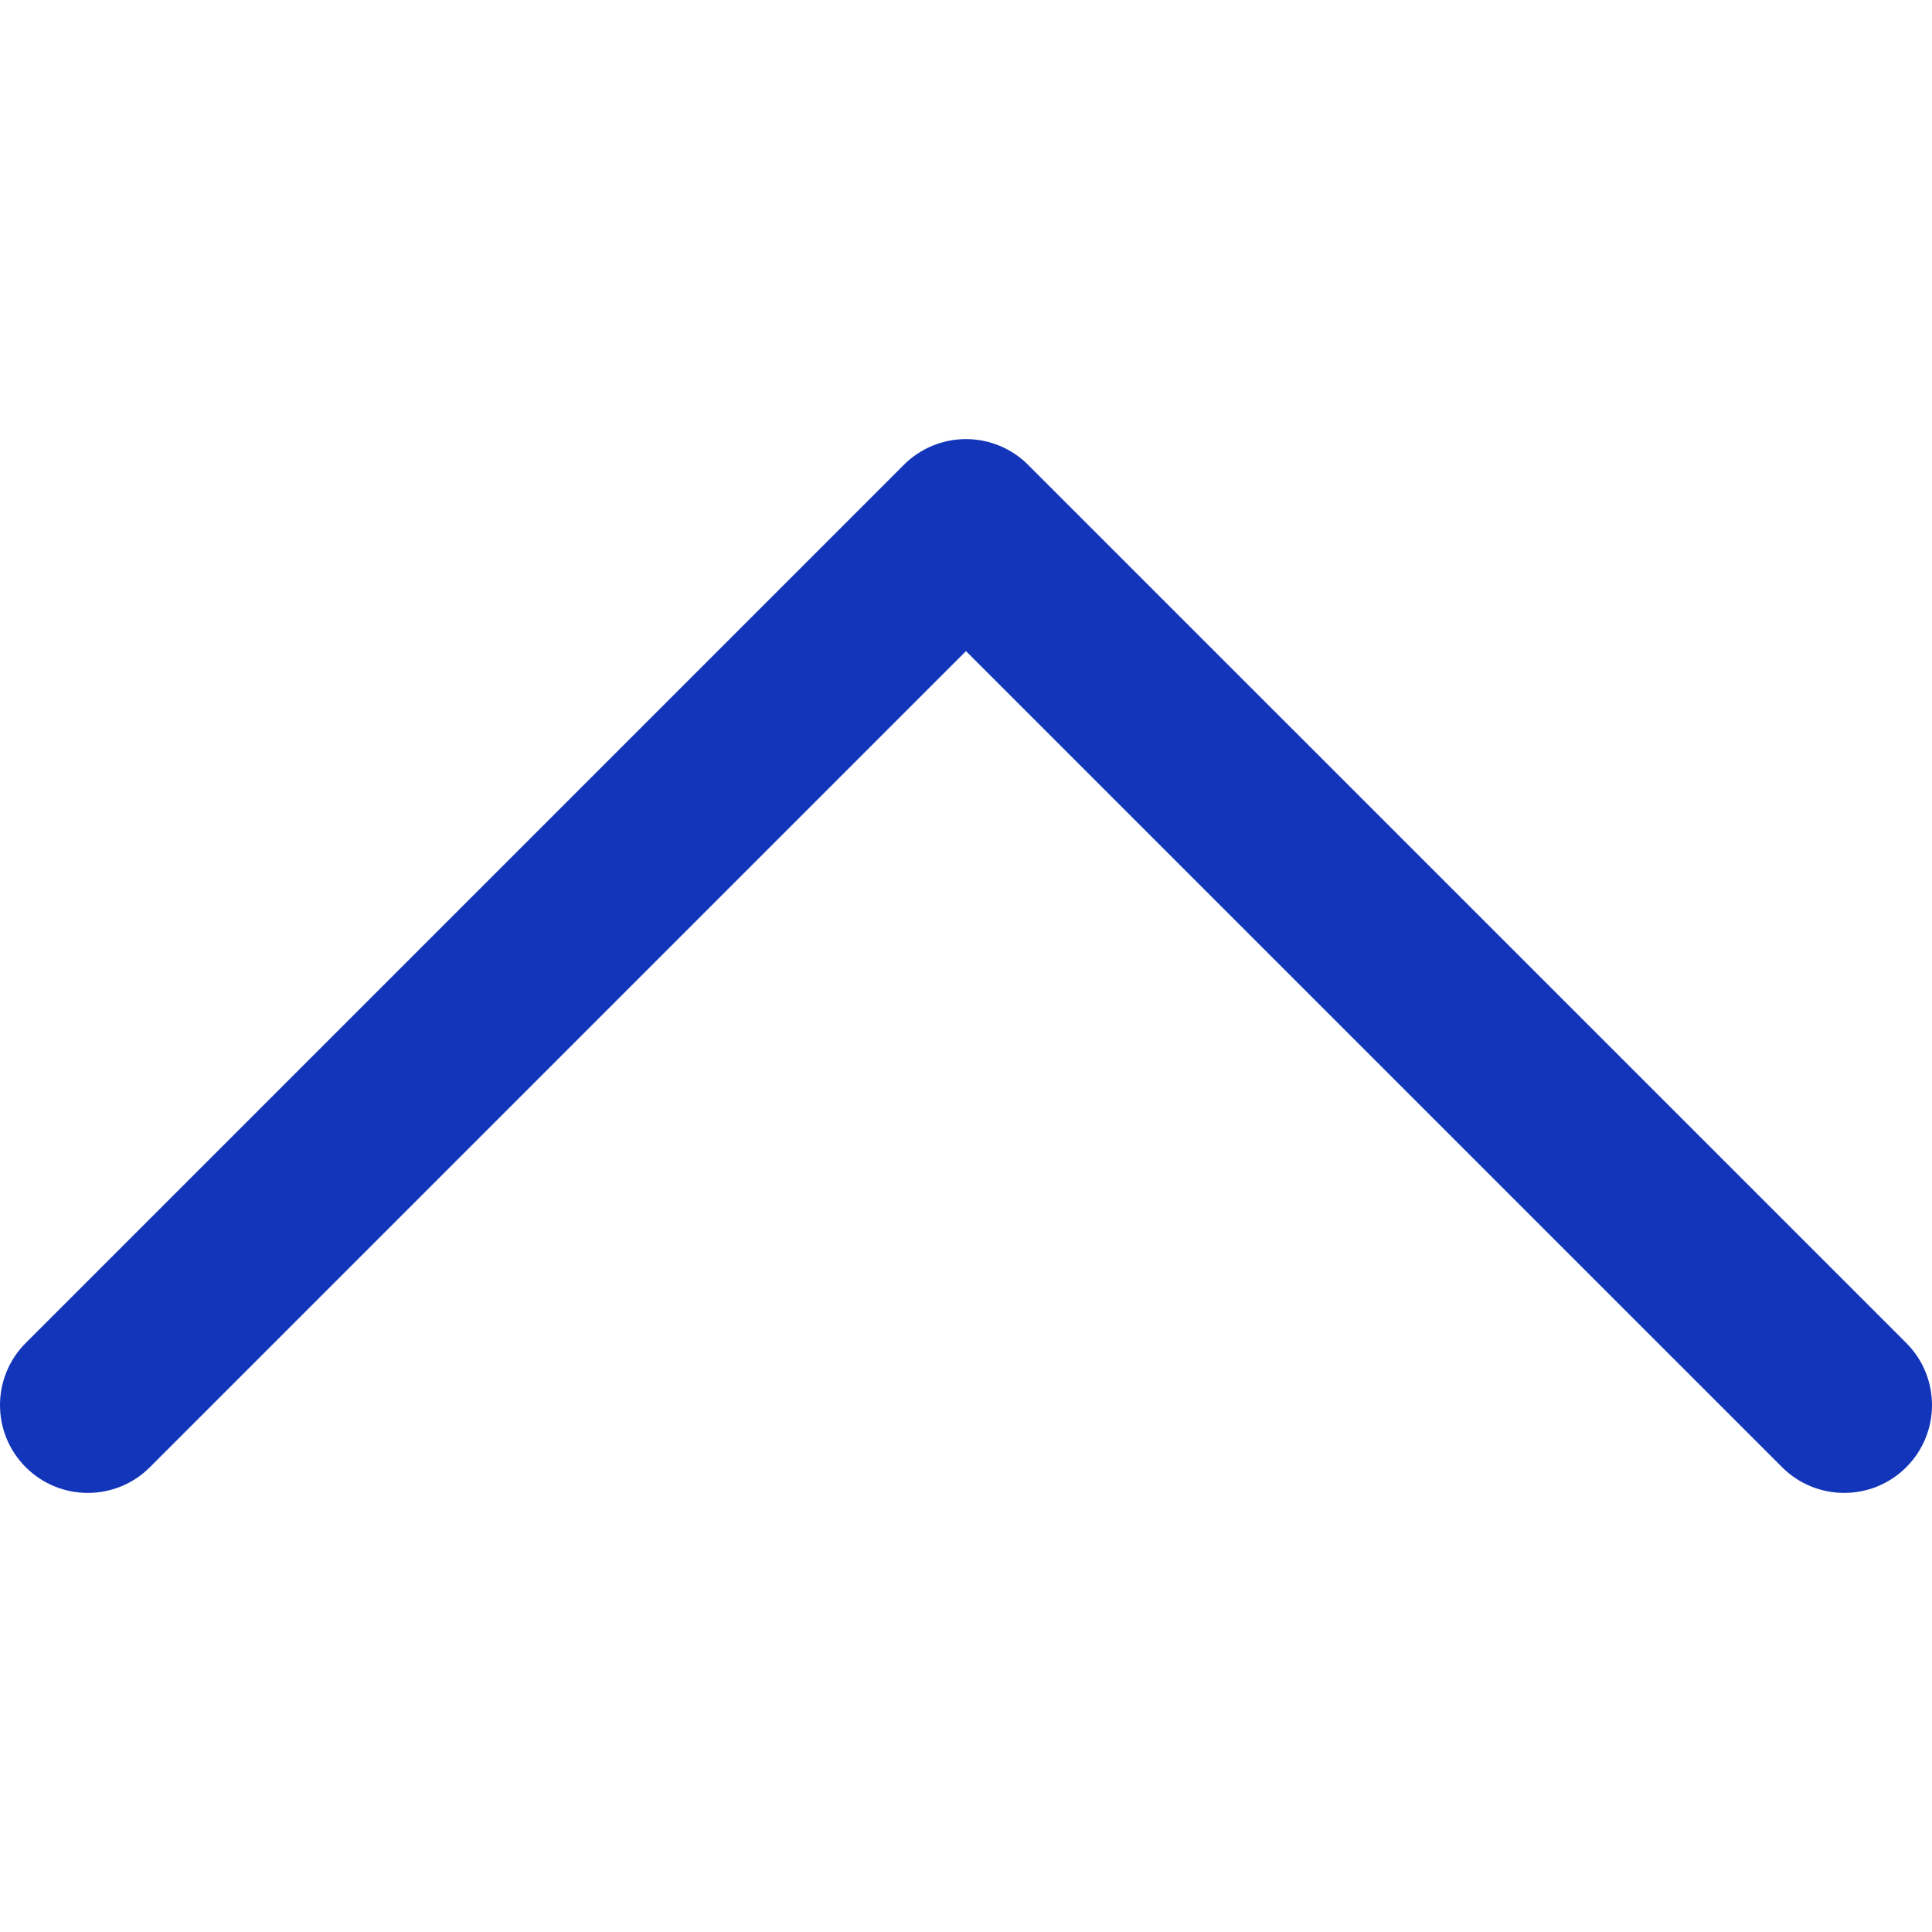
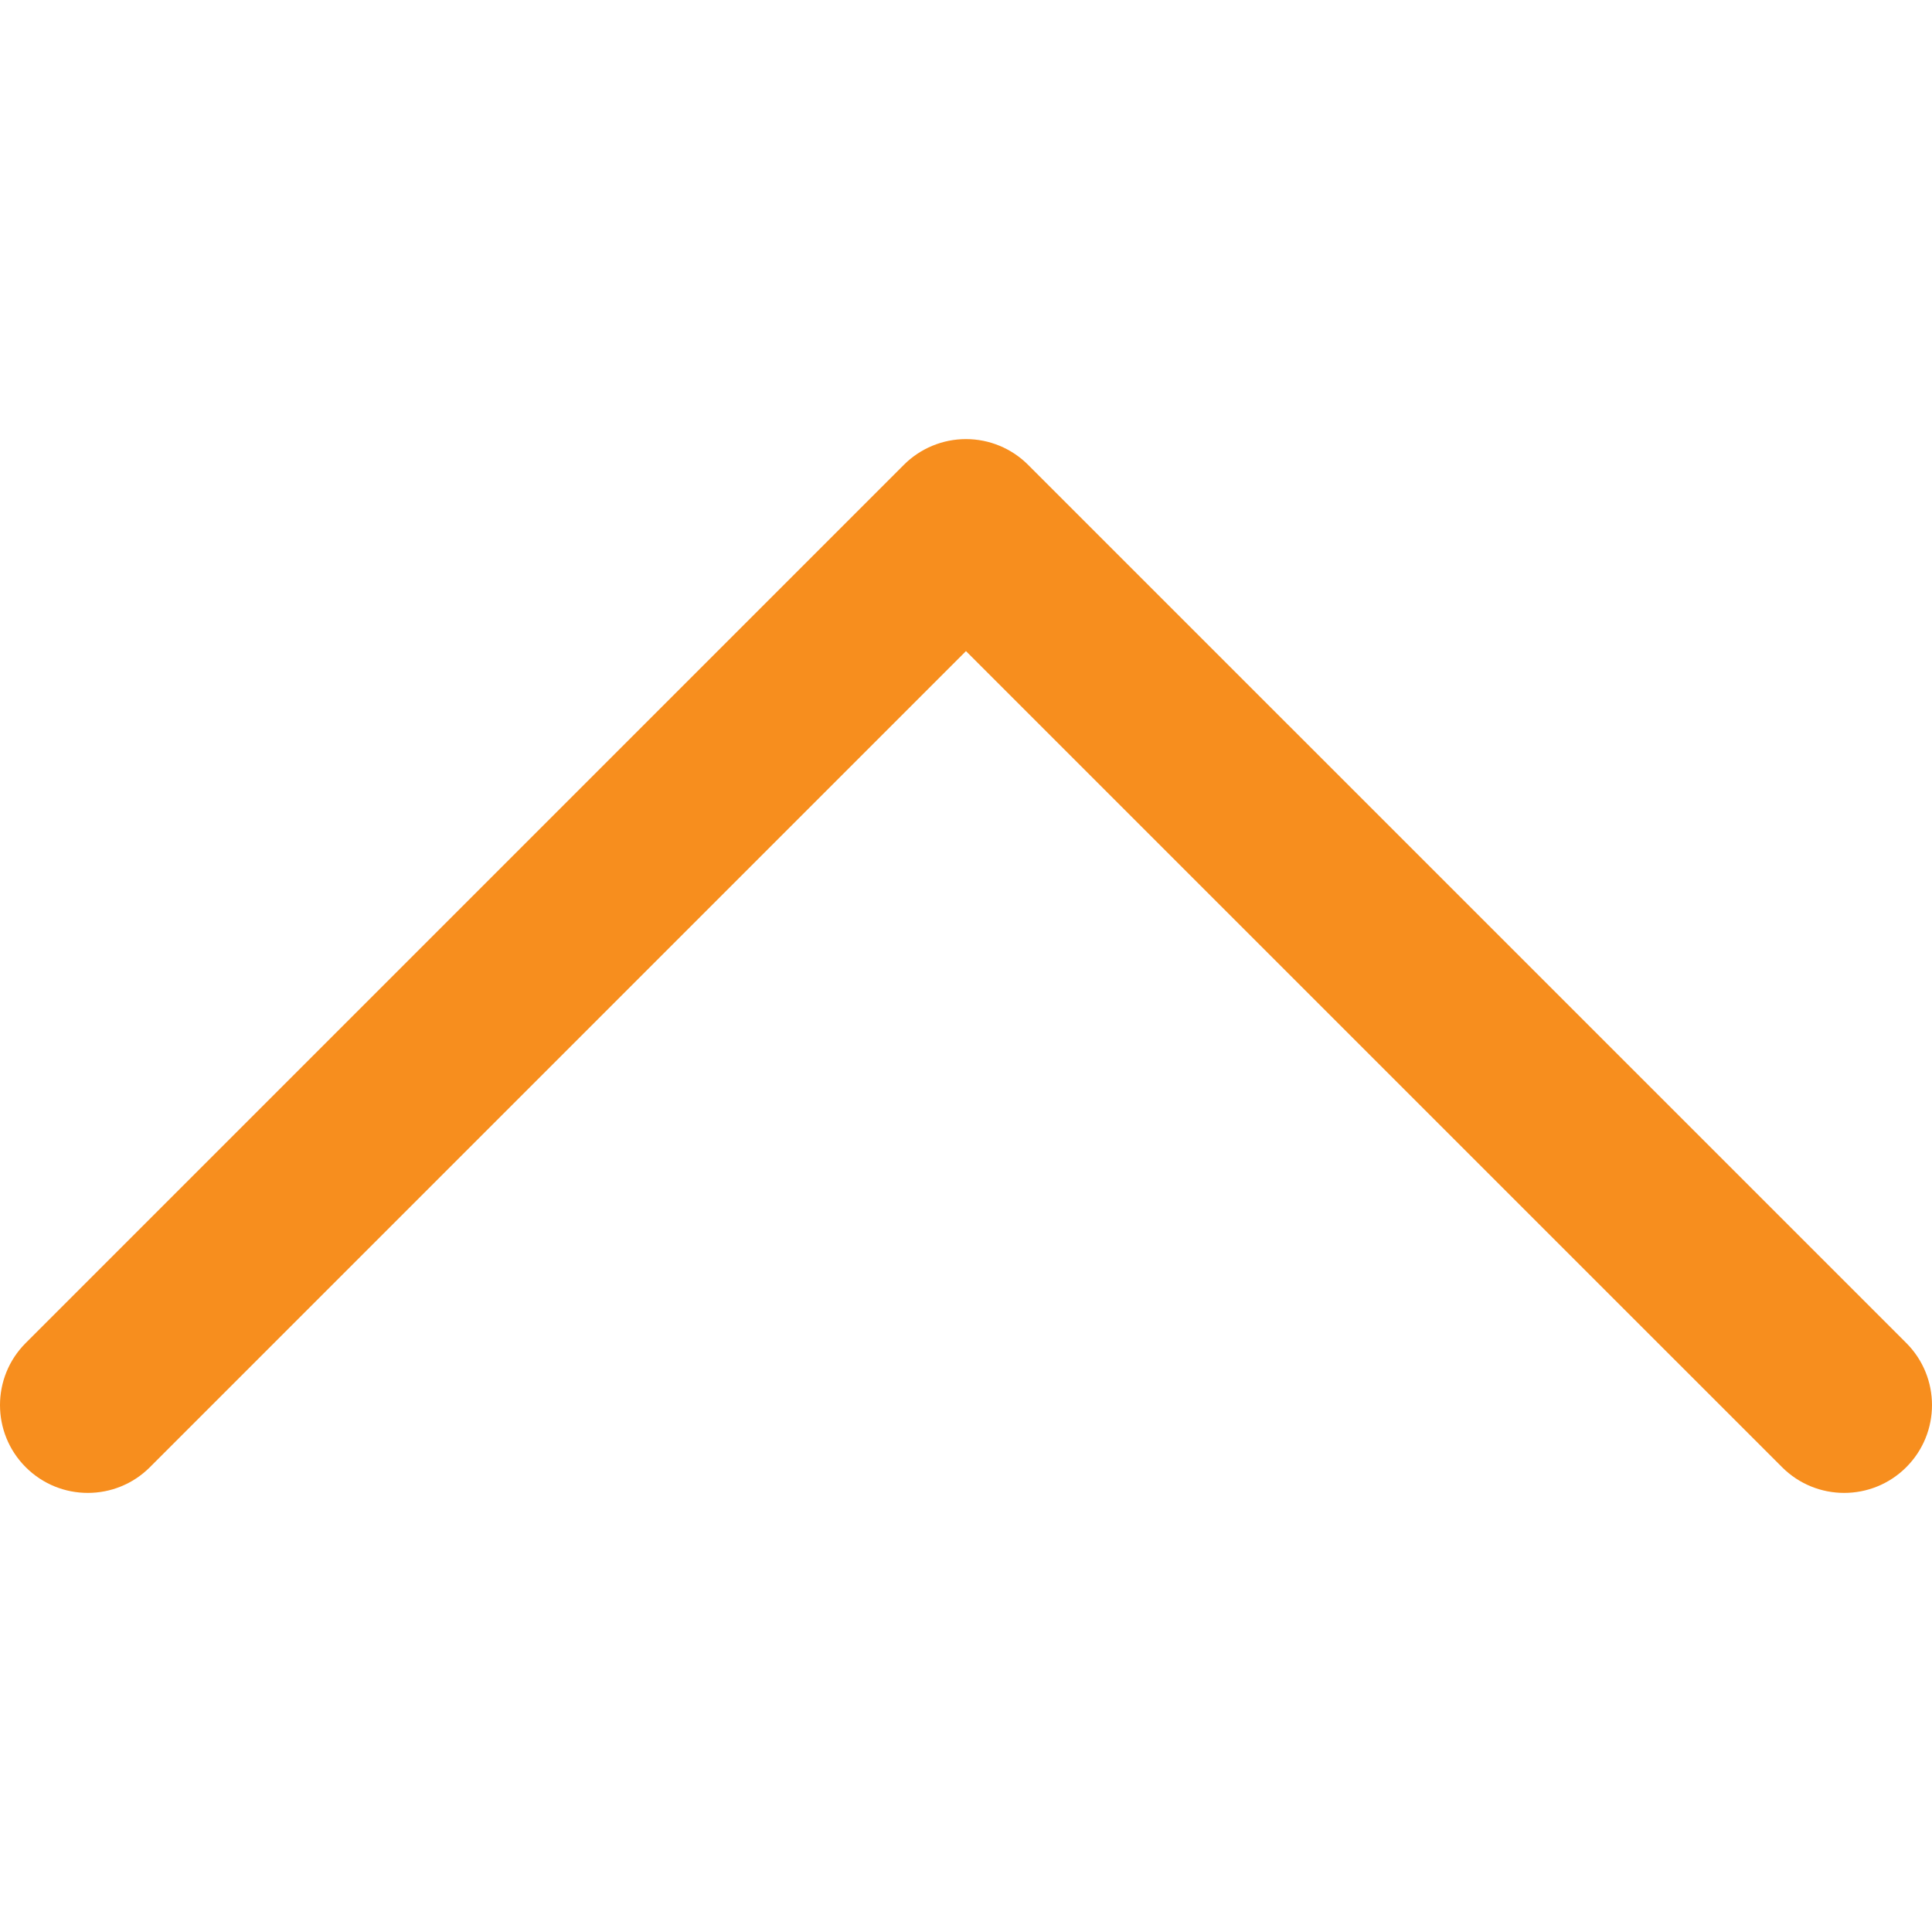
<svg xmlns="http://www.w3.org/2000/svg" version="1.1" id="Layer_1" x="0px" y="0px" viewBox="0 0 330 330" style="enable-background:new 0 0 330 330;" xml:space="preserve">
-   <path fill="#1235ba" id="XMLID_224_" d="M325.606,229.393l-150.004-150C172.79,76.58,168.974,75,164.996,75c-3.979,0-7.794,1.581-10.607,4.394  l-149.996,150c-5.858,5.858-5.858,15.355,0,21.213c5.857,5.857,15.355,5.858,21.213,0l139.39-139.393l139.397,139.393  C307.322,253.536,311.161,255,315,255c3.839,0,7.678-1.464,10.607-4.394C331.464,244.748,331.464,235.251,325.606,229.393z" />
+   <path fill="#f78e1e" id="XMLID_224_" d="M325.606,229.393l-150.004-150C172.79,76.58,168.974,75,164.996,75c-3.979,0-7.794,1.581-10.607,4.394  l-149.996,150c-5.858,5.858-5.858,15.355,0,21.213c5.857,5.857,15.355,5.858,21.213,0l139.39-139.393l139.397,139.393  C307.322,253.536,311.161,255,315,255c3.839,0,7.678-1.464,10.607-4.394C331.464,244.748,331.464,235.251,325.606,229.393z" />
  <g>
</g>
  <g>
</g>
  <g>
</g>
  <g>
</g>
  <g>
</g>
  <g>
</g>
  <g>
</g>
  <g>
</g>
  <g>
</g>
  <g>
</g>
  <g>
</g>
  <g>
</g>
  <g>
</g>
  <g>
</g>
  <g>
</g>
</svg>
